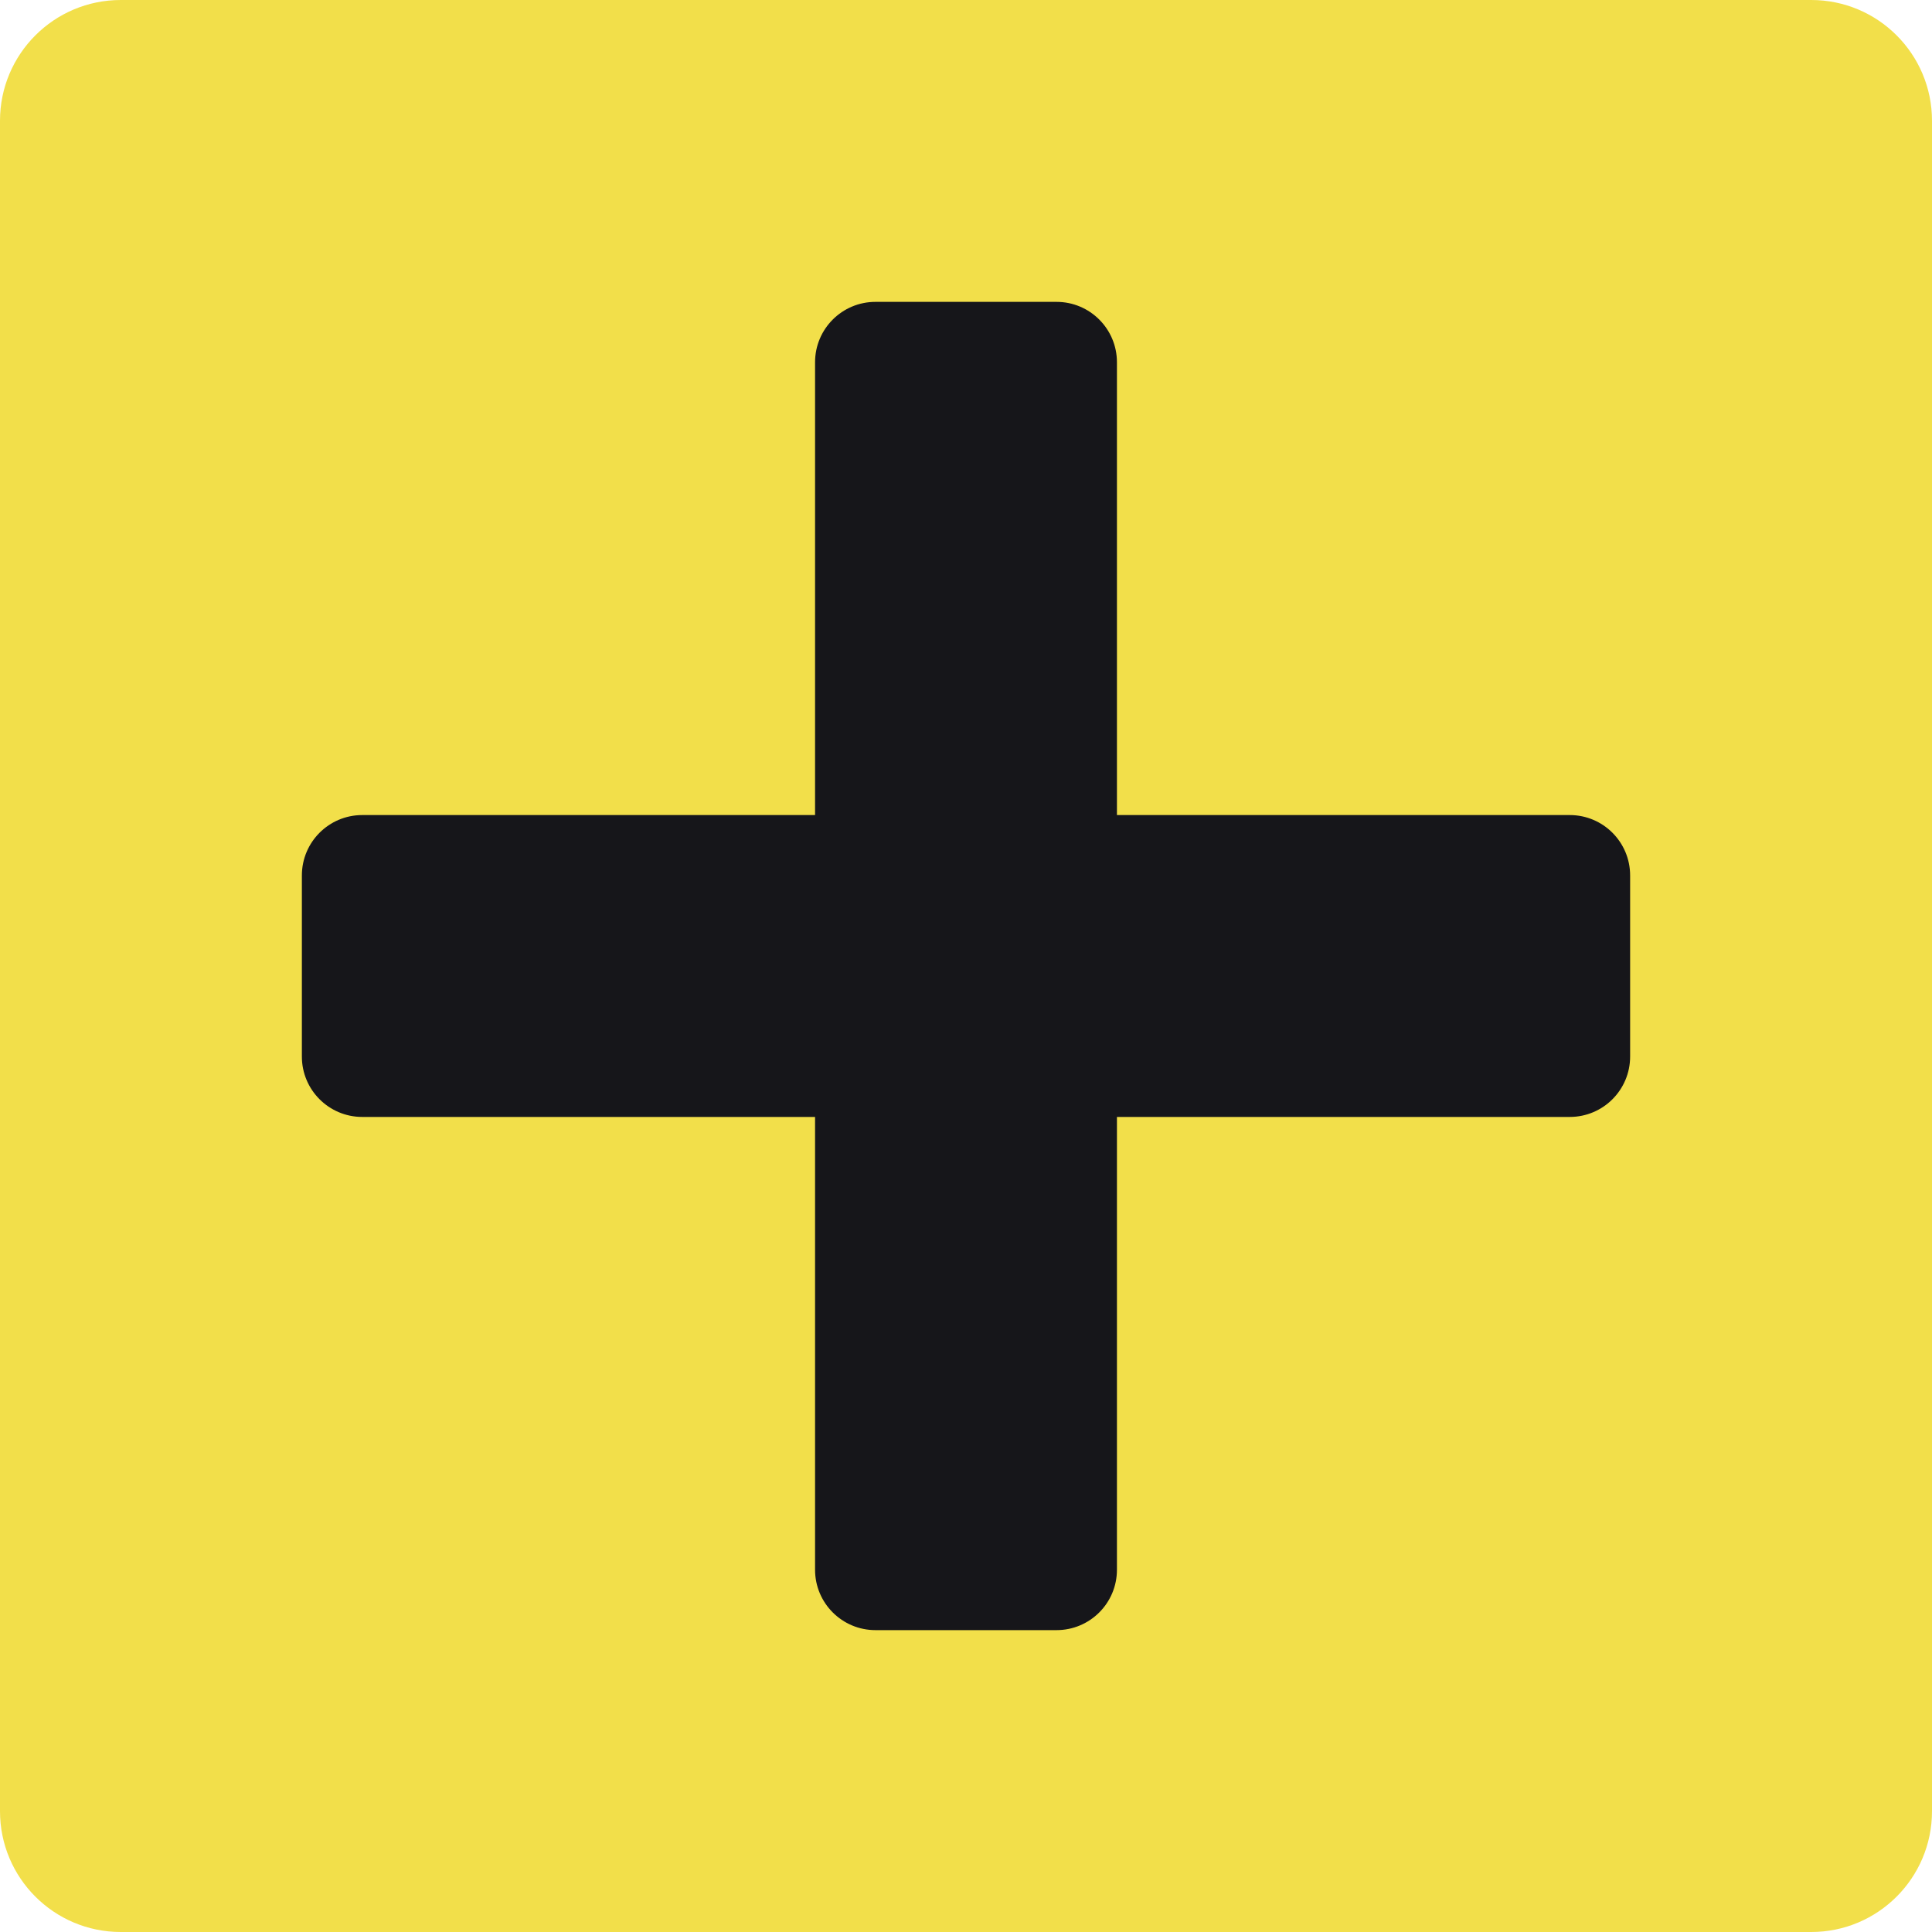
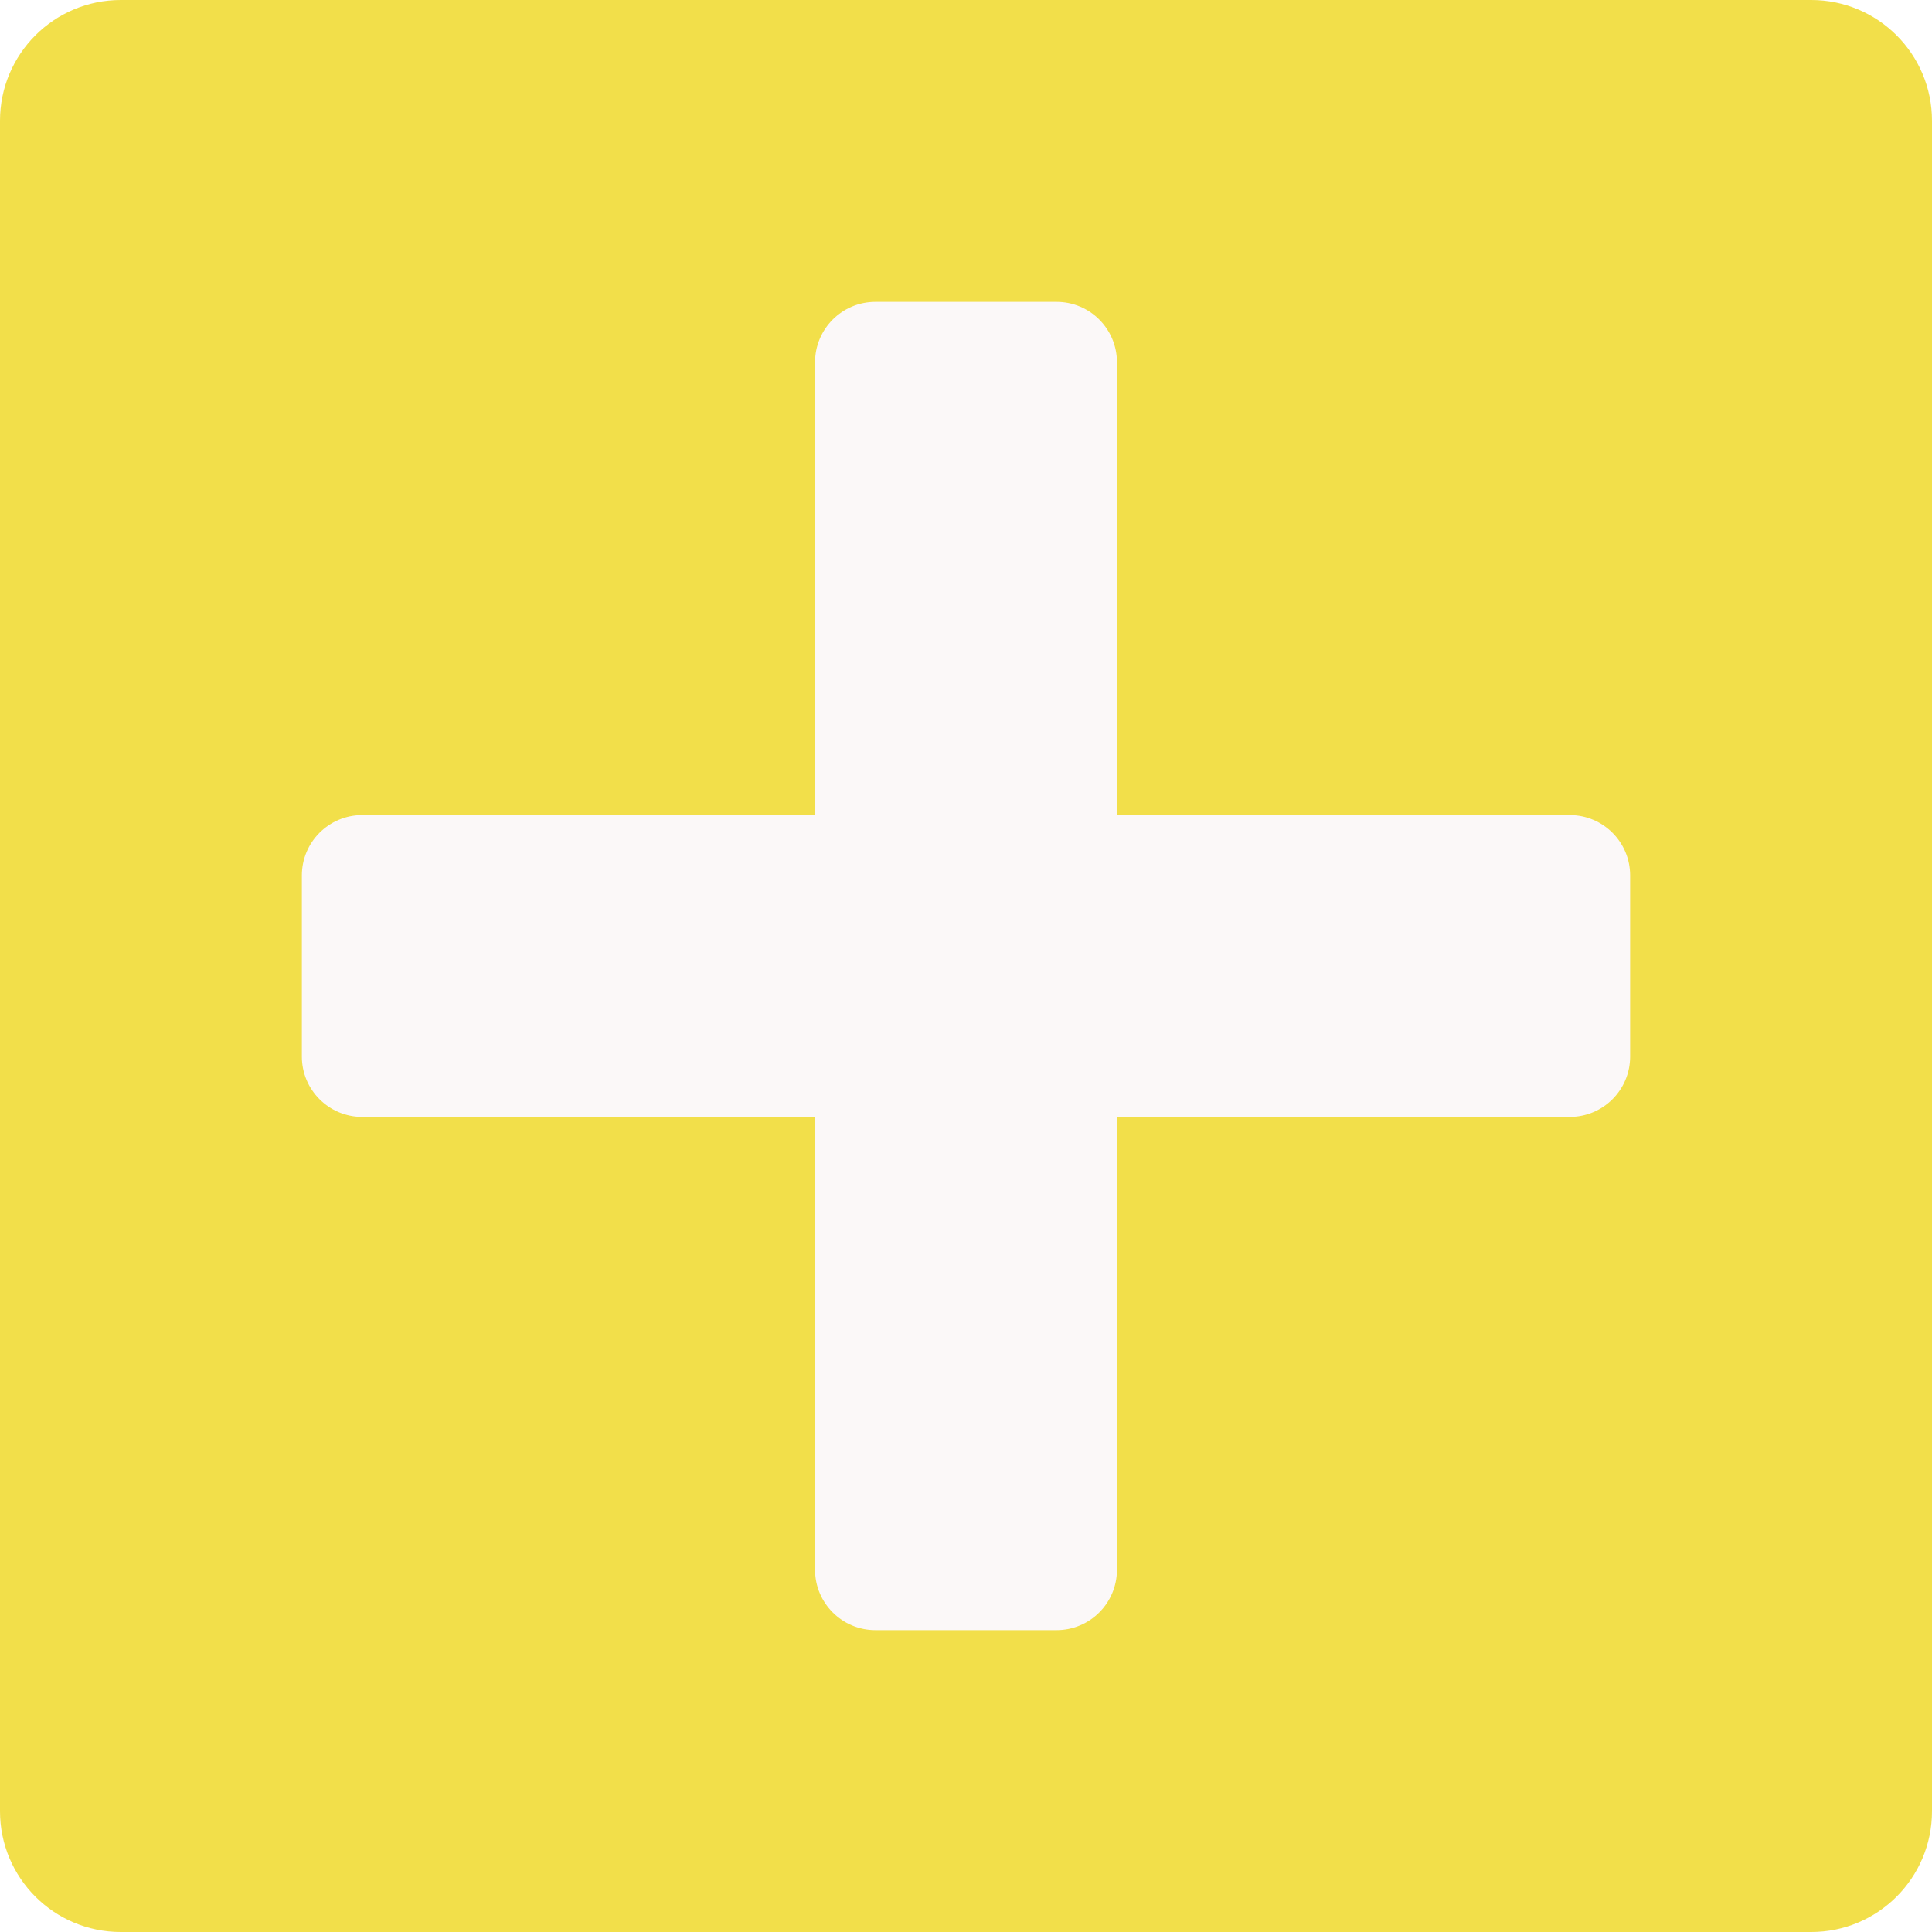
<svg xmlns="http://www.w3.org/2000/svg" viewBox="0 0 64 64">
  <rect width="64" height="64" rx="4" fill="#f2df4a" />
-   <rect x="27" y="10" width="10" height="44" rx="2" fill="#16161a" />
-   <rect x="10" y="27" width="44" height="10" rx="2" fill="#16161a" />
+   <rect x="27" y="10" width="10" height="44" rx="2" fill="#fbf8f8" />
+   <rect x="10" y="27" width="44" height="10" rx="2" fill="#fbf8f8" />
</svg>
